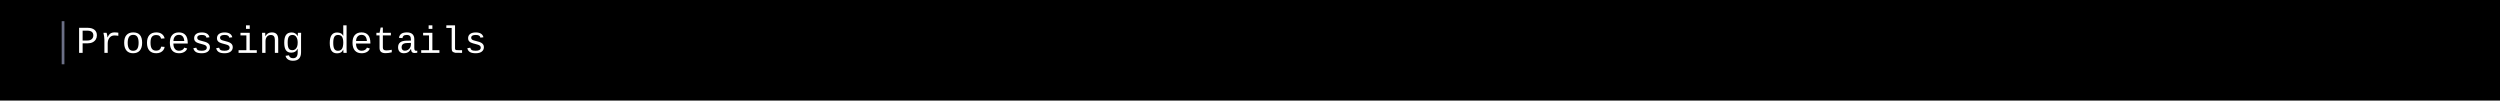
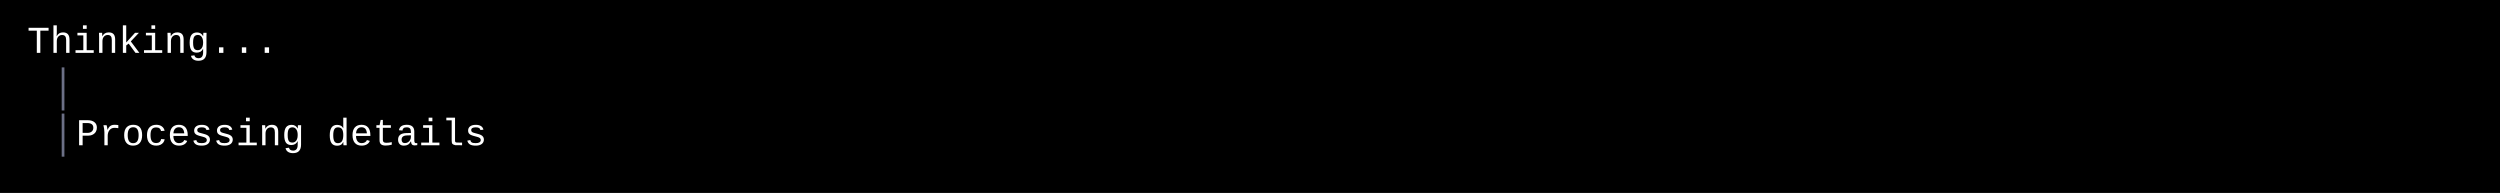
- <svg xmlns="http://www.w3.org/2000/svg" width="920" height="37" viewBox="0 0 920 37">
+ <svg xmlns="http://www.w3.org/2000/svg" width="920" height="71" viewBox="0 0 920 71">
  <style>
    text { font-family: Consolas, "Courier New", monospace; font-size: 14px; dominant-baseline: text-before-edge; white-space: pre; }
  </style>
-   <rect width="920" height="37" fill="#000000" />
+   <rect width="920" height="71" fill="#000000" />
  <g transform="translate(10, 10)">
-     <text x="9" y="2" fill="#6c7086" textLength="9" lengthAdjust="spacingAndGlyphs">│</text>
-     <text x="18" y="2" fill="#ffffff" textLength="882" lengthAdjust="spacingAndGlyphs"> Processing details                                                                               </text>
+     <text x="0" y="2" fill="#ffffff" textLength="900" lengthAdjust="spacingAndGlyphs"> Thinking...                                                                                        </text>
+     <text x="9" y="19" fill="#6c7086" textLength="9" lengthAdjust="spacingAndGlyphs">│</text>
+     <text x="9" y="36" fill="#6c7086" textLength="9" lengthAdjust="spacingAndGlyphs">│</text>
+     <text x="18" y="36" fill="#ffffff" textLength="882" lengthAdjust="spacingAndGlyphs"> Processing details                                                                               </text>
  </g>
</svg>
